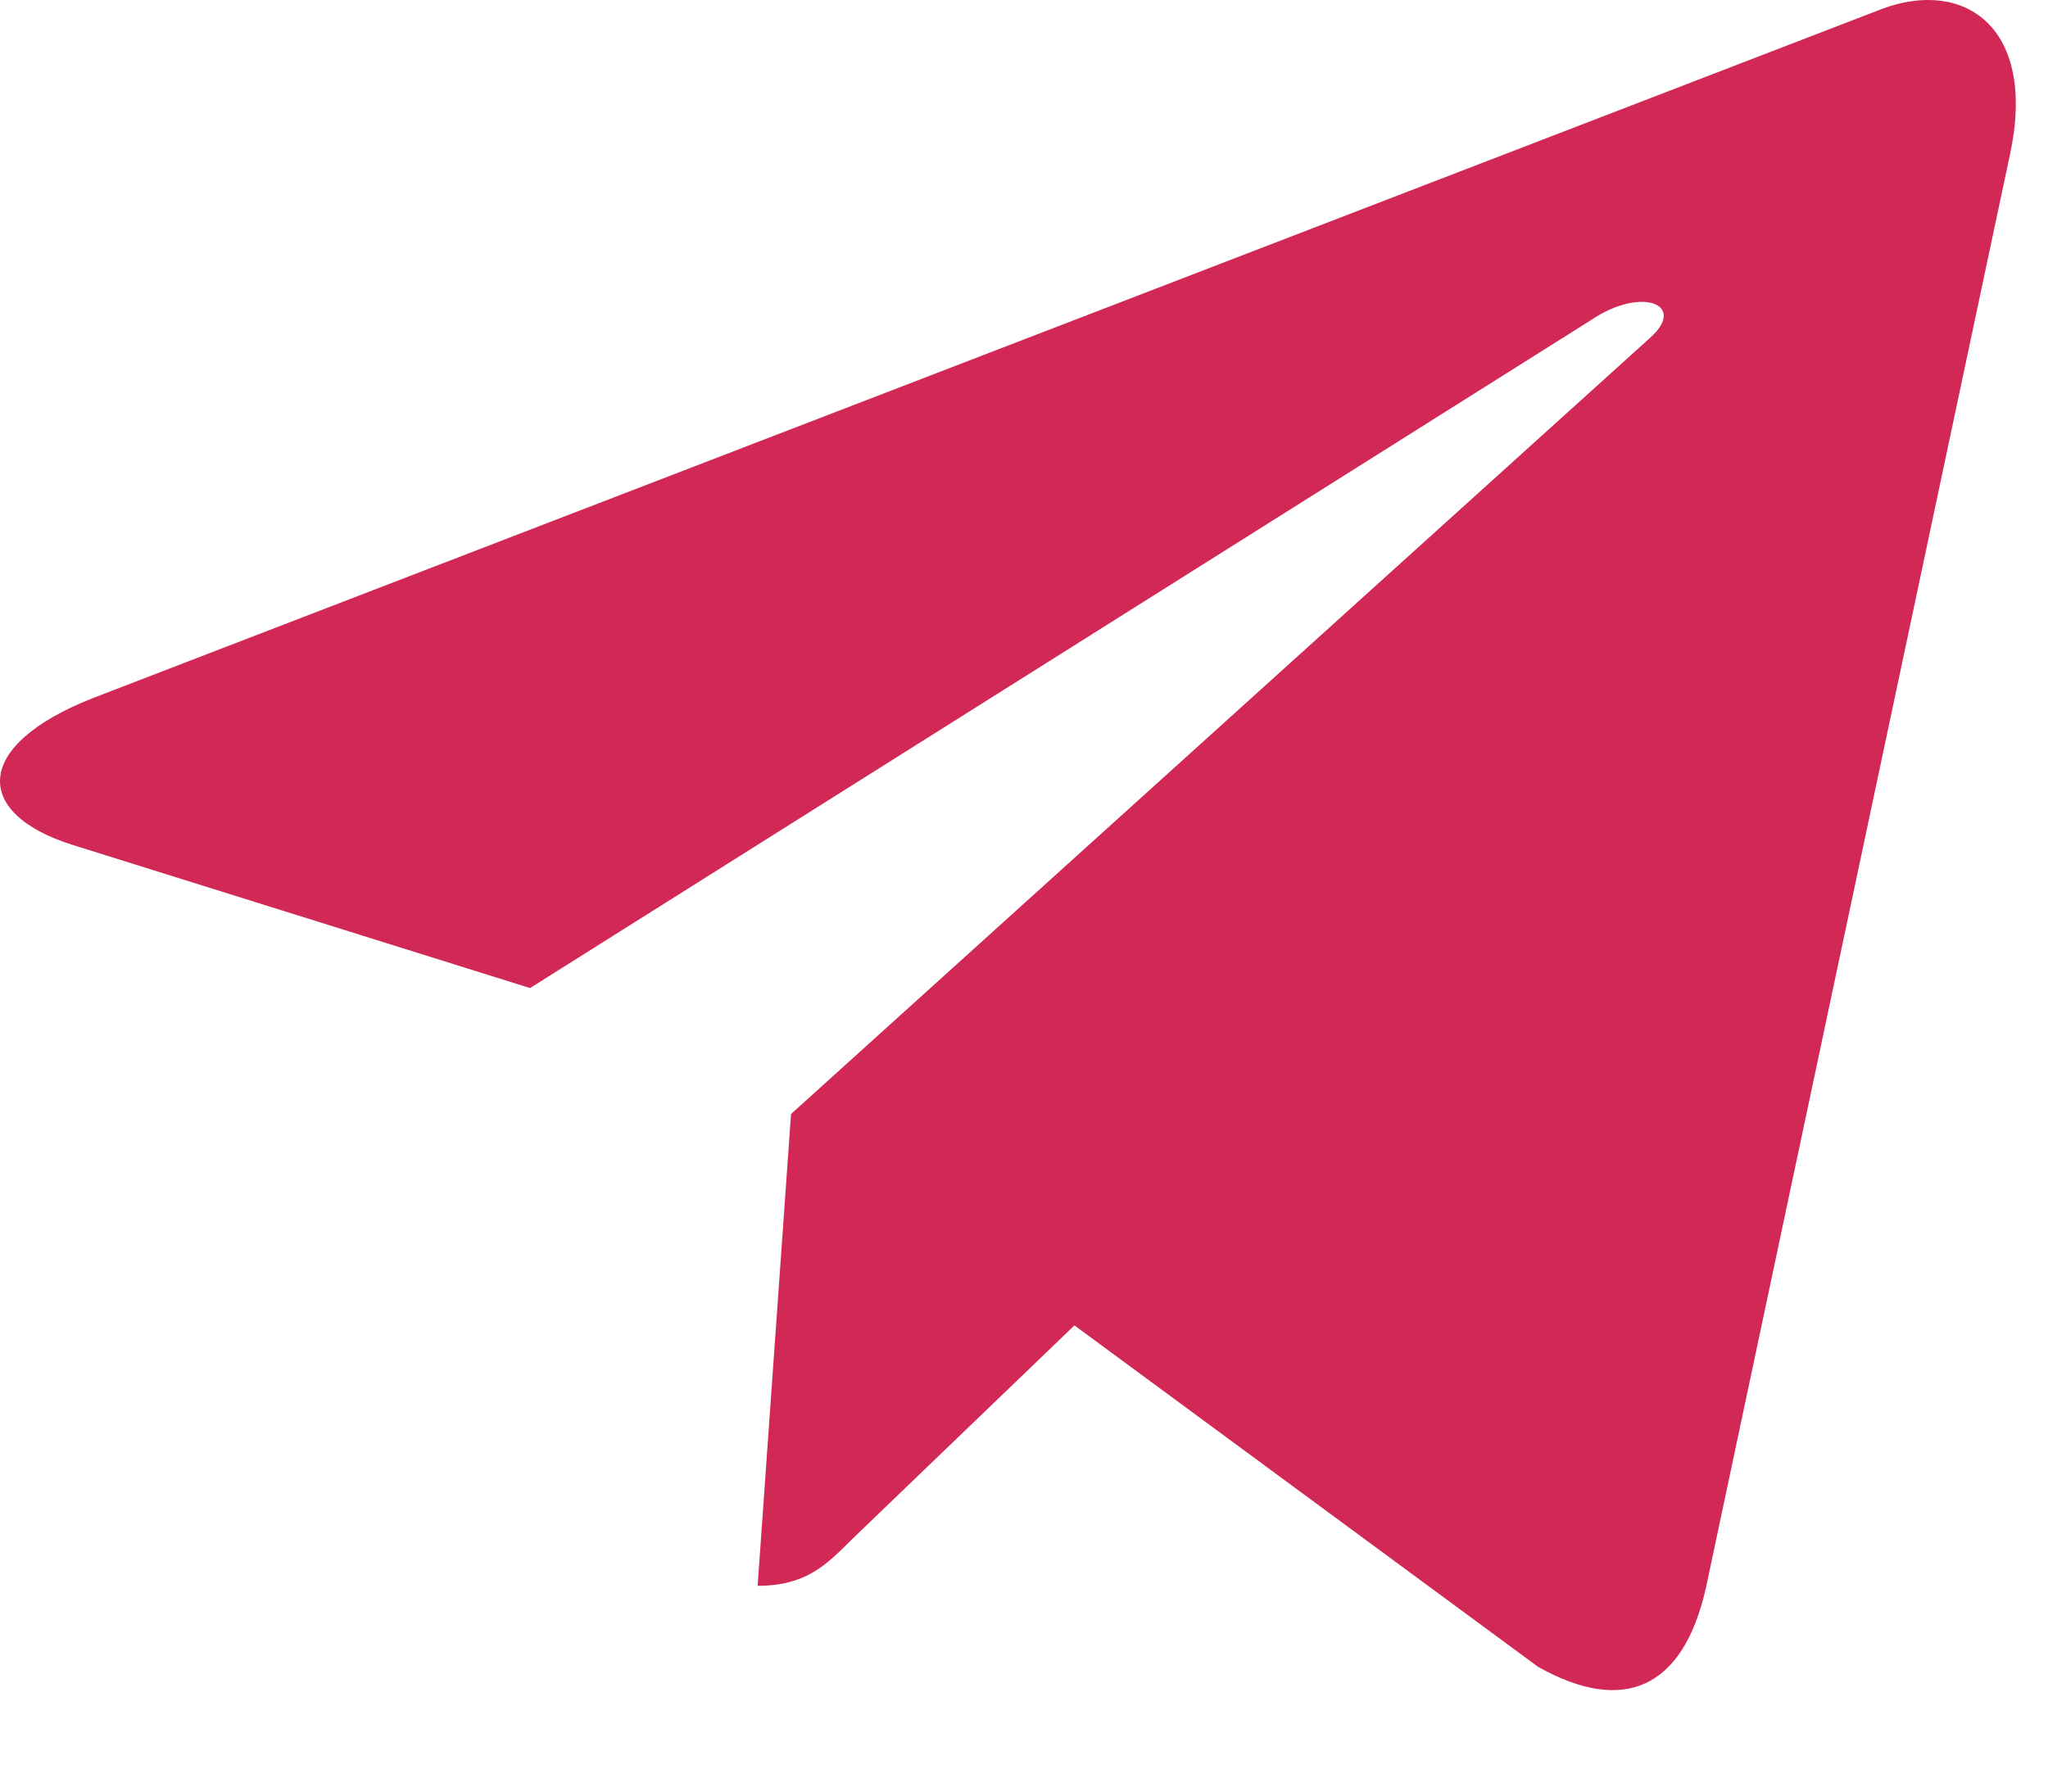
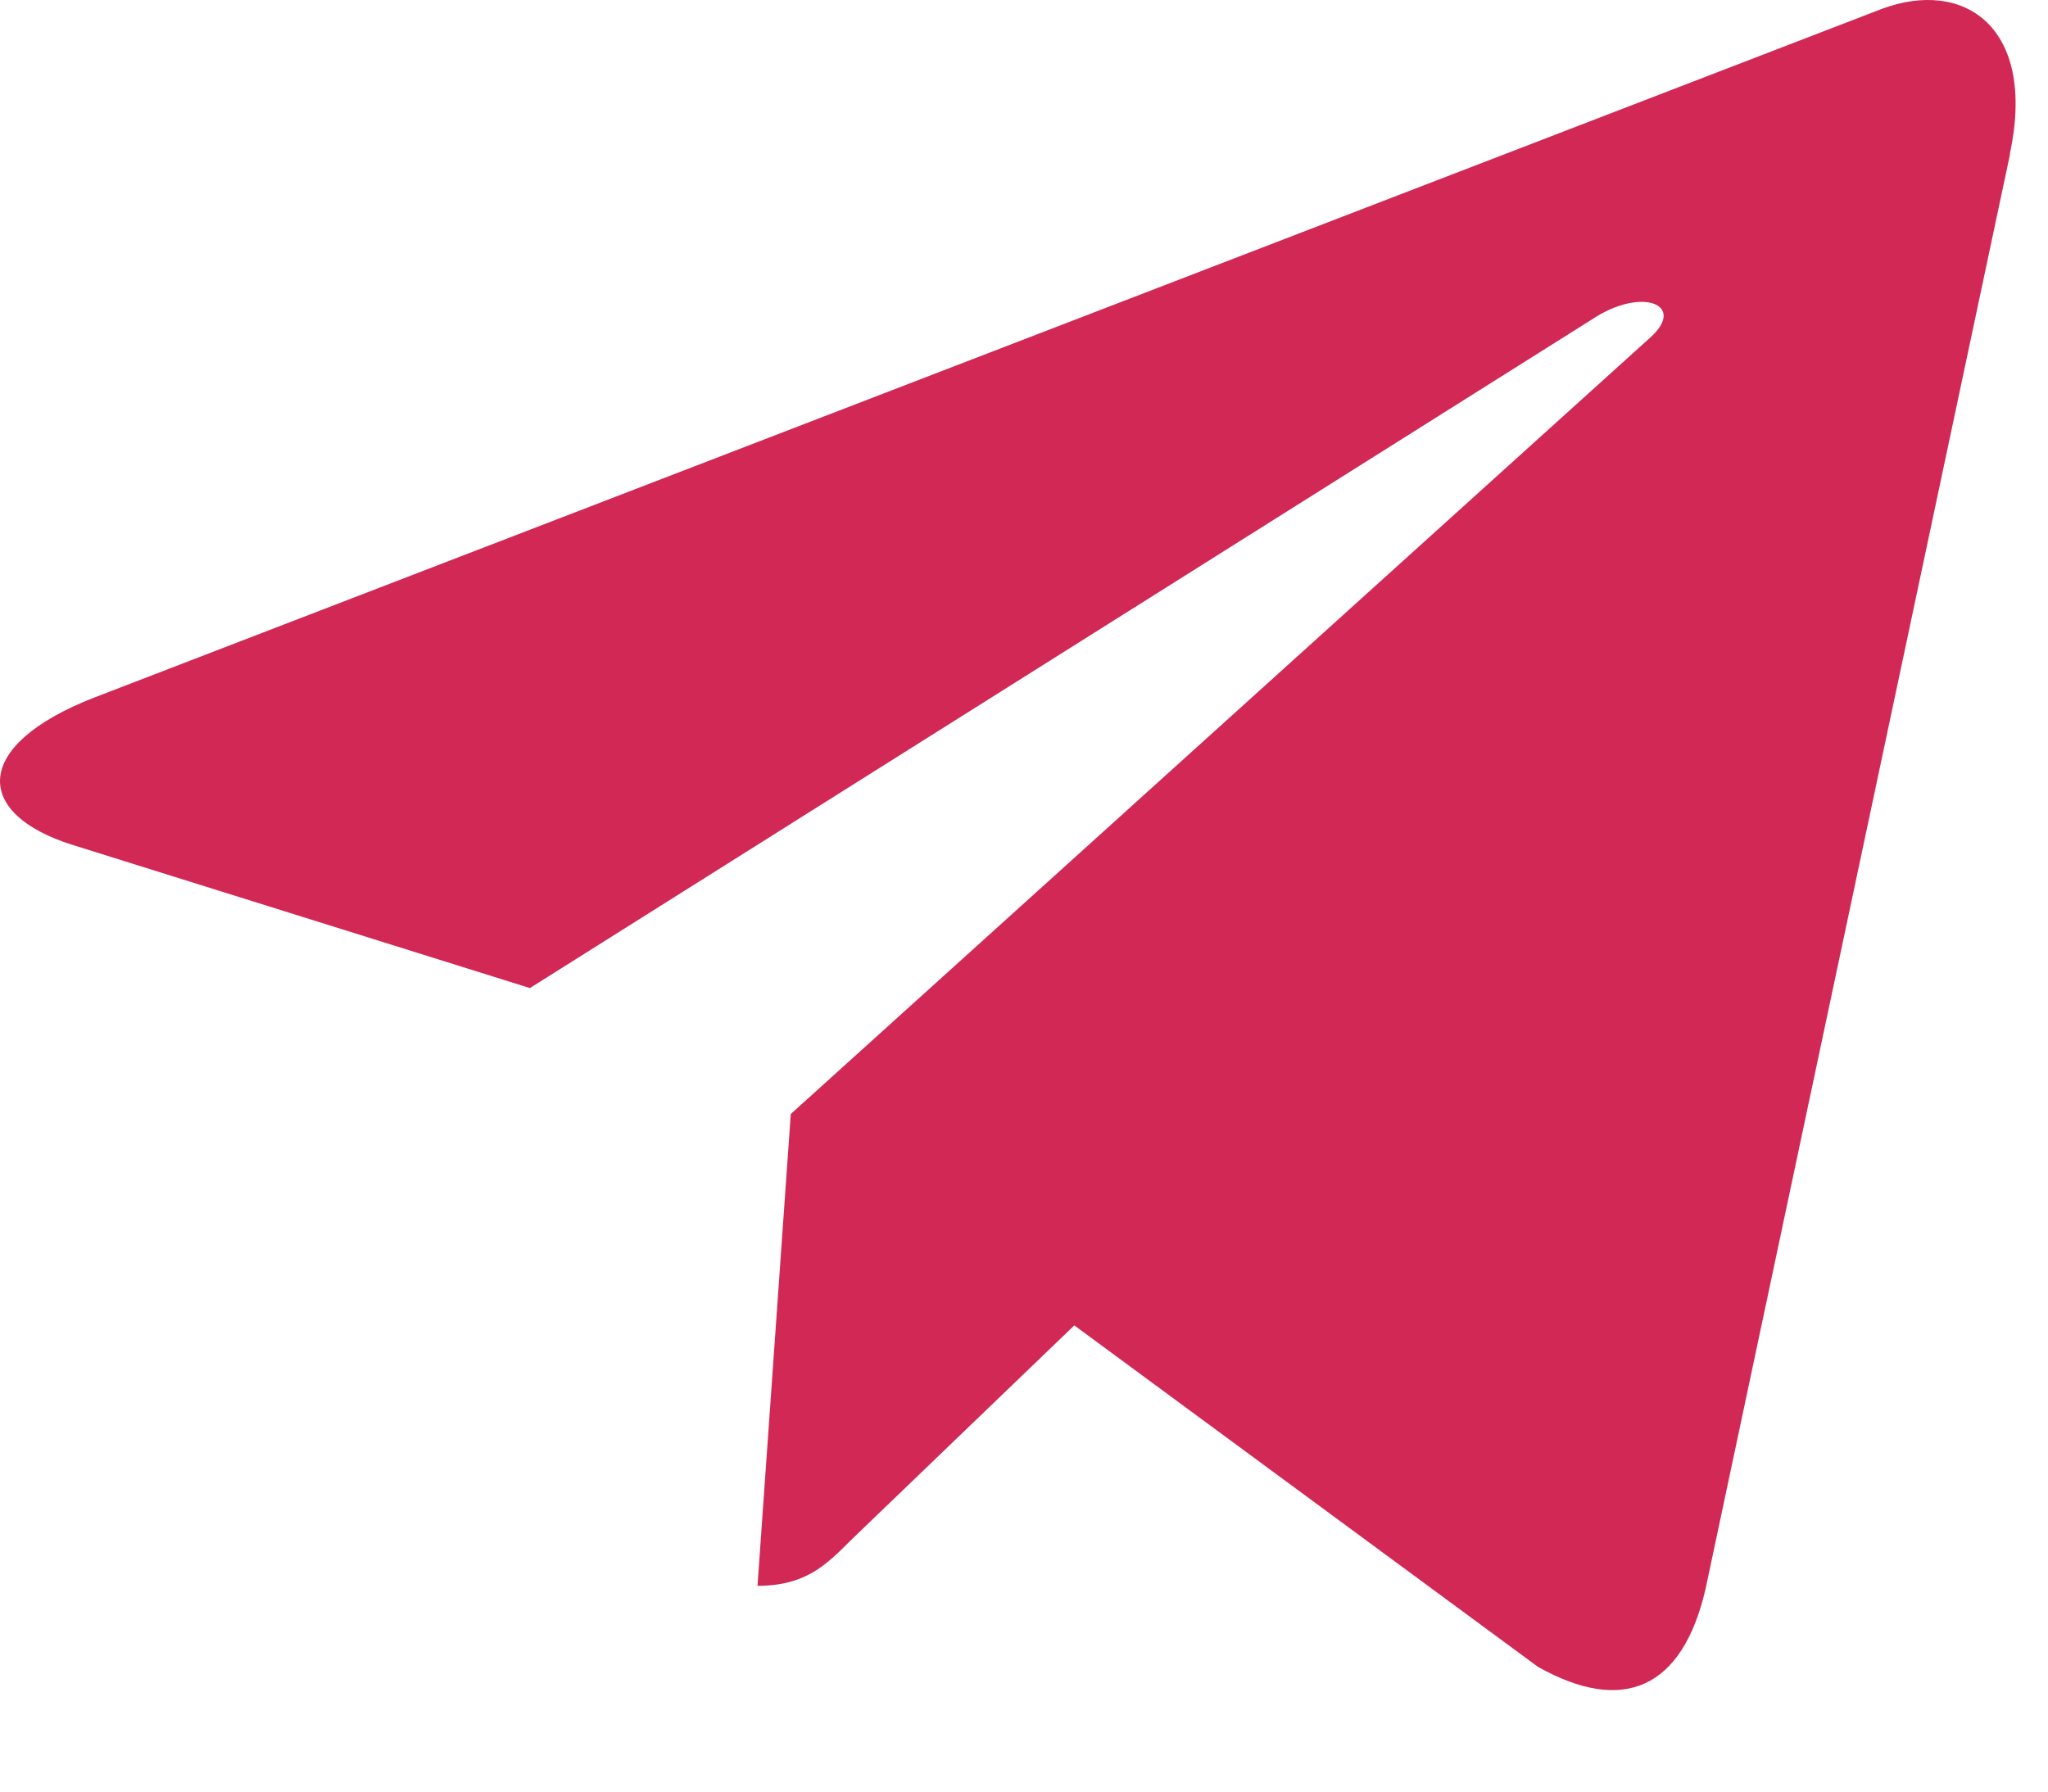
- <svg xmlns="http://www.w3.org/2000/svg" width="16" height="14" viewBox="0 0 16 14" fill="none">
-   <path d="M15.704 1.202L13.327 12.41C13.148 13.201 12.68 13.398 12.016 13.025L8.394 10.357L6.647 12.037C6.454 12.231 6.292 12.392 5.919 12.392L6.18 8.705L12.891 2.64C13.183 2.38 12.827 2.236 12.438 2.496L4.141 7.721L0.569 6.603C-0.208 6.36 -0.222 5.826 0.731 5.453L14.702 0.07C15.348 -0.172 15.914 0.214 15.704 1.203V1.202Z" fill="#D22856" />
+ <svg xmlns="http://www.w3.org/2000/svg" width="16" height="14" fill="none">
+   <path d="M15.704 1.202 13.326 12.41c-.18.79-.647.988-1.311.615l-3.622-2.668-1.747 1.68c-.193.194-.355.355-.728.355l.26-3.687 6.712-6.065c.292-.26-.064-.404-.453-.144L4.14 7.721.569 6.603c-.777-.243-.791-.777.162-1.15L14.7.07c.647-.242 1.213.144 1.002 1.133v-.001Z" fill="#D22856" />
</svg>
